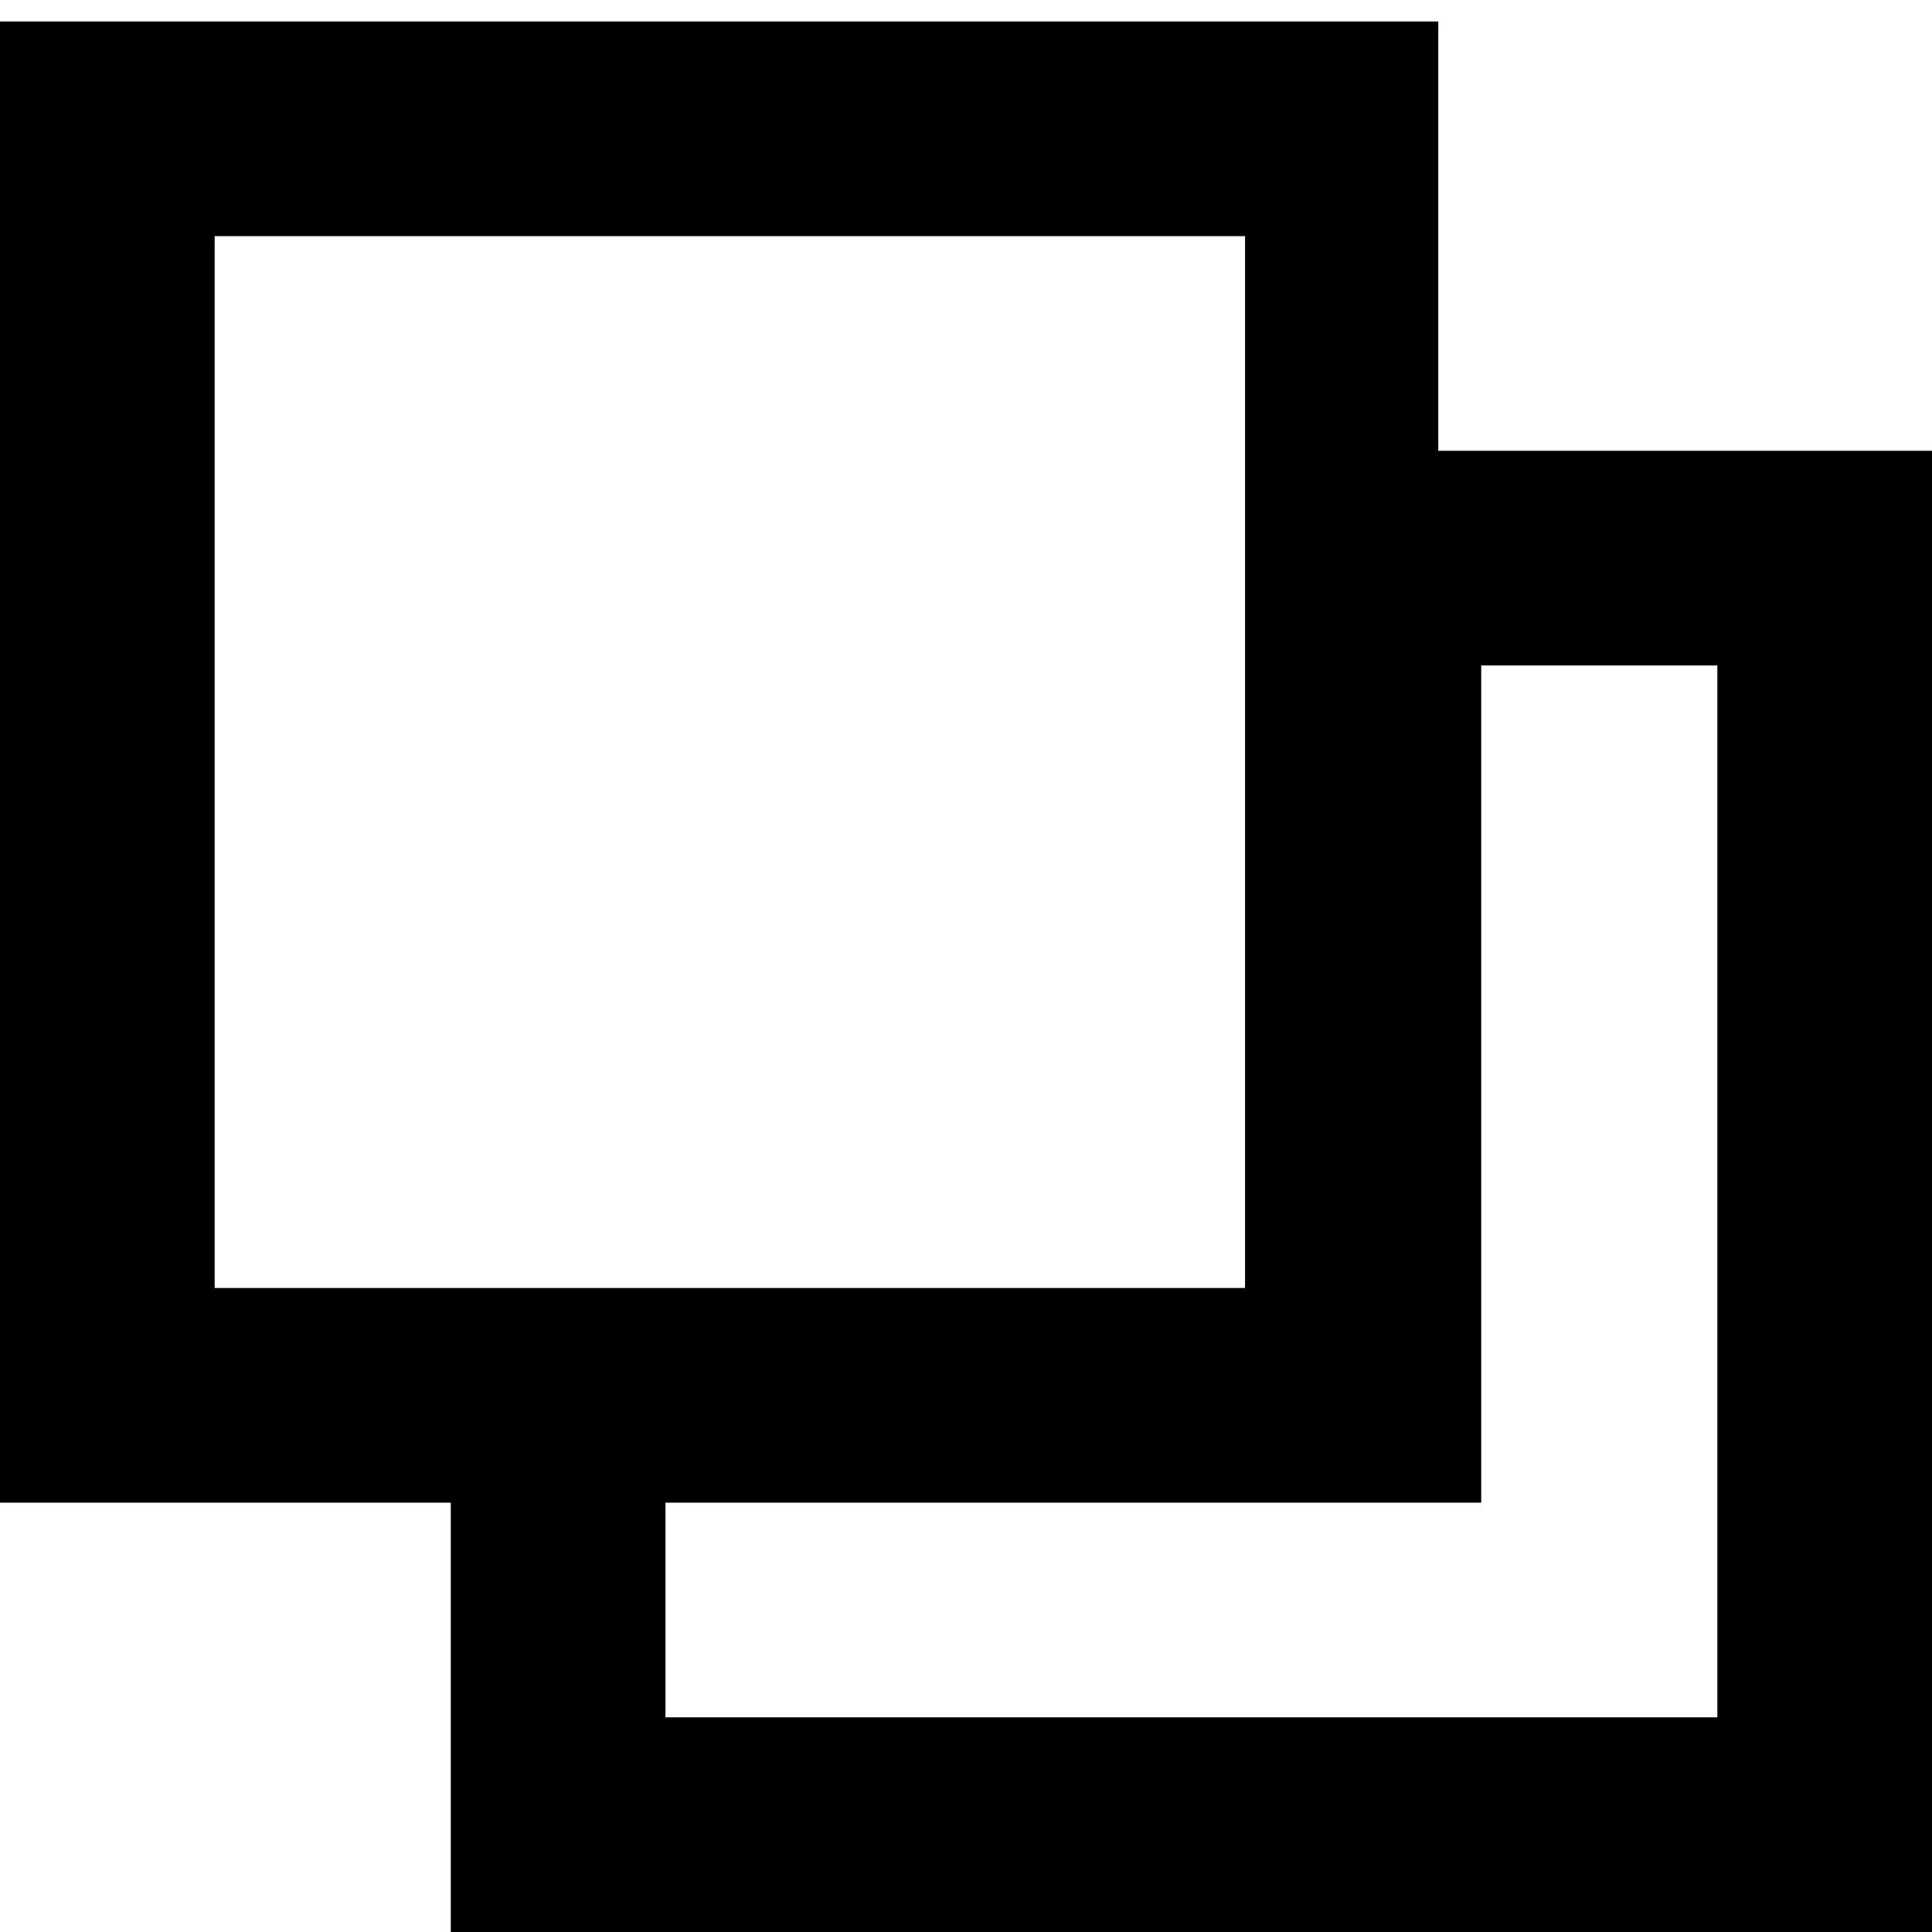
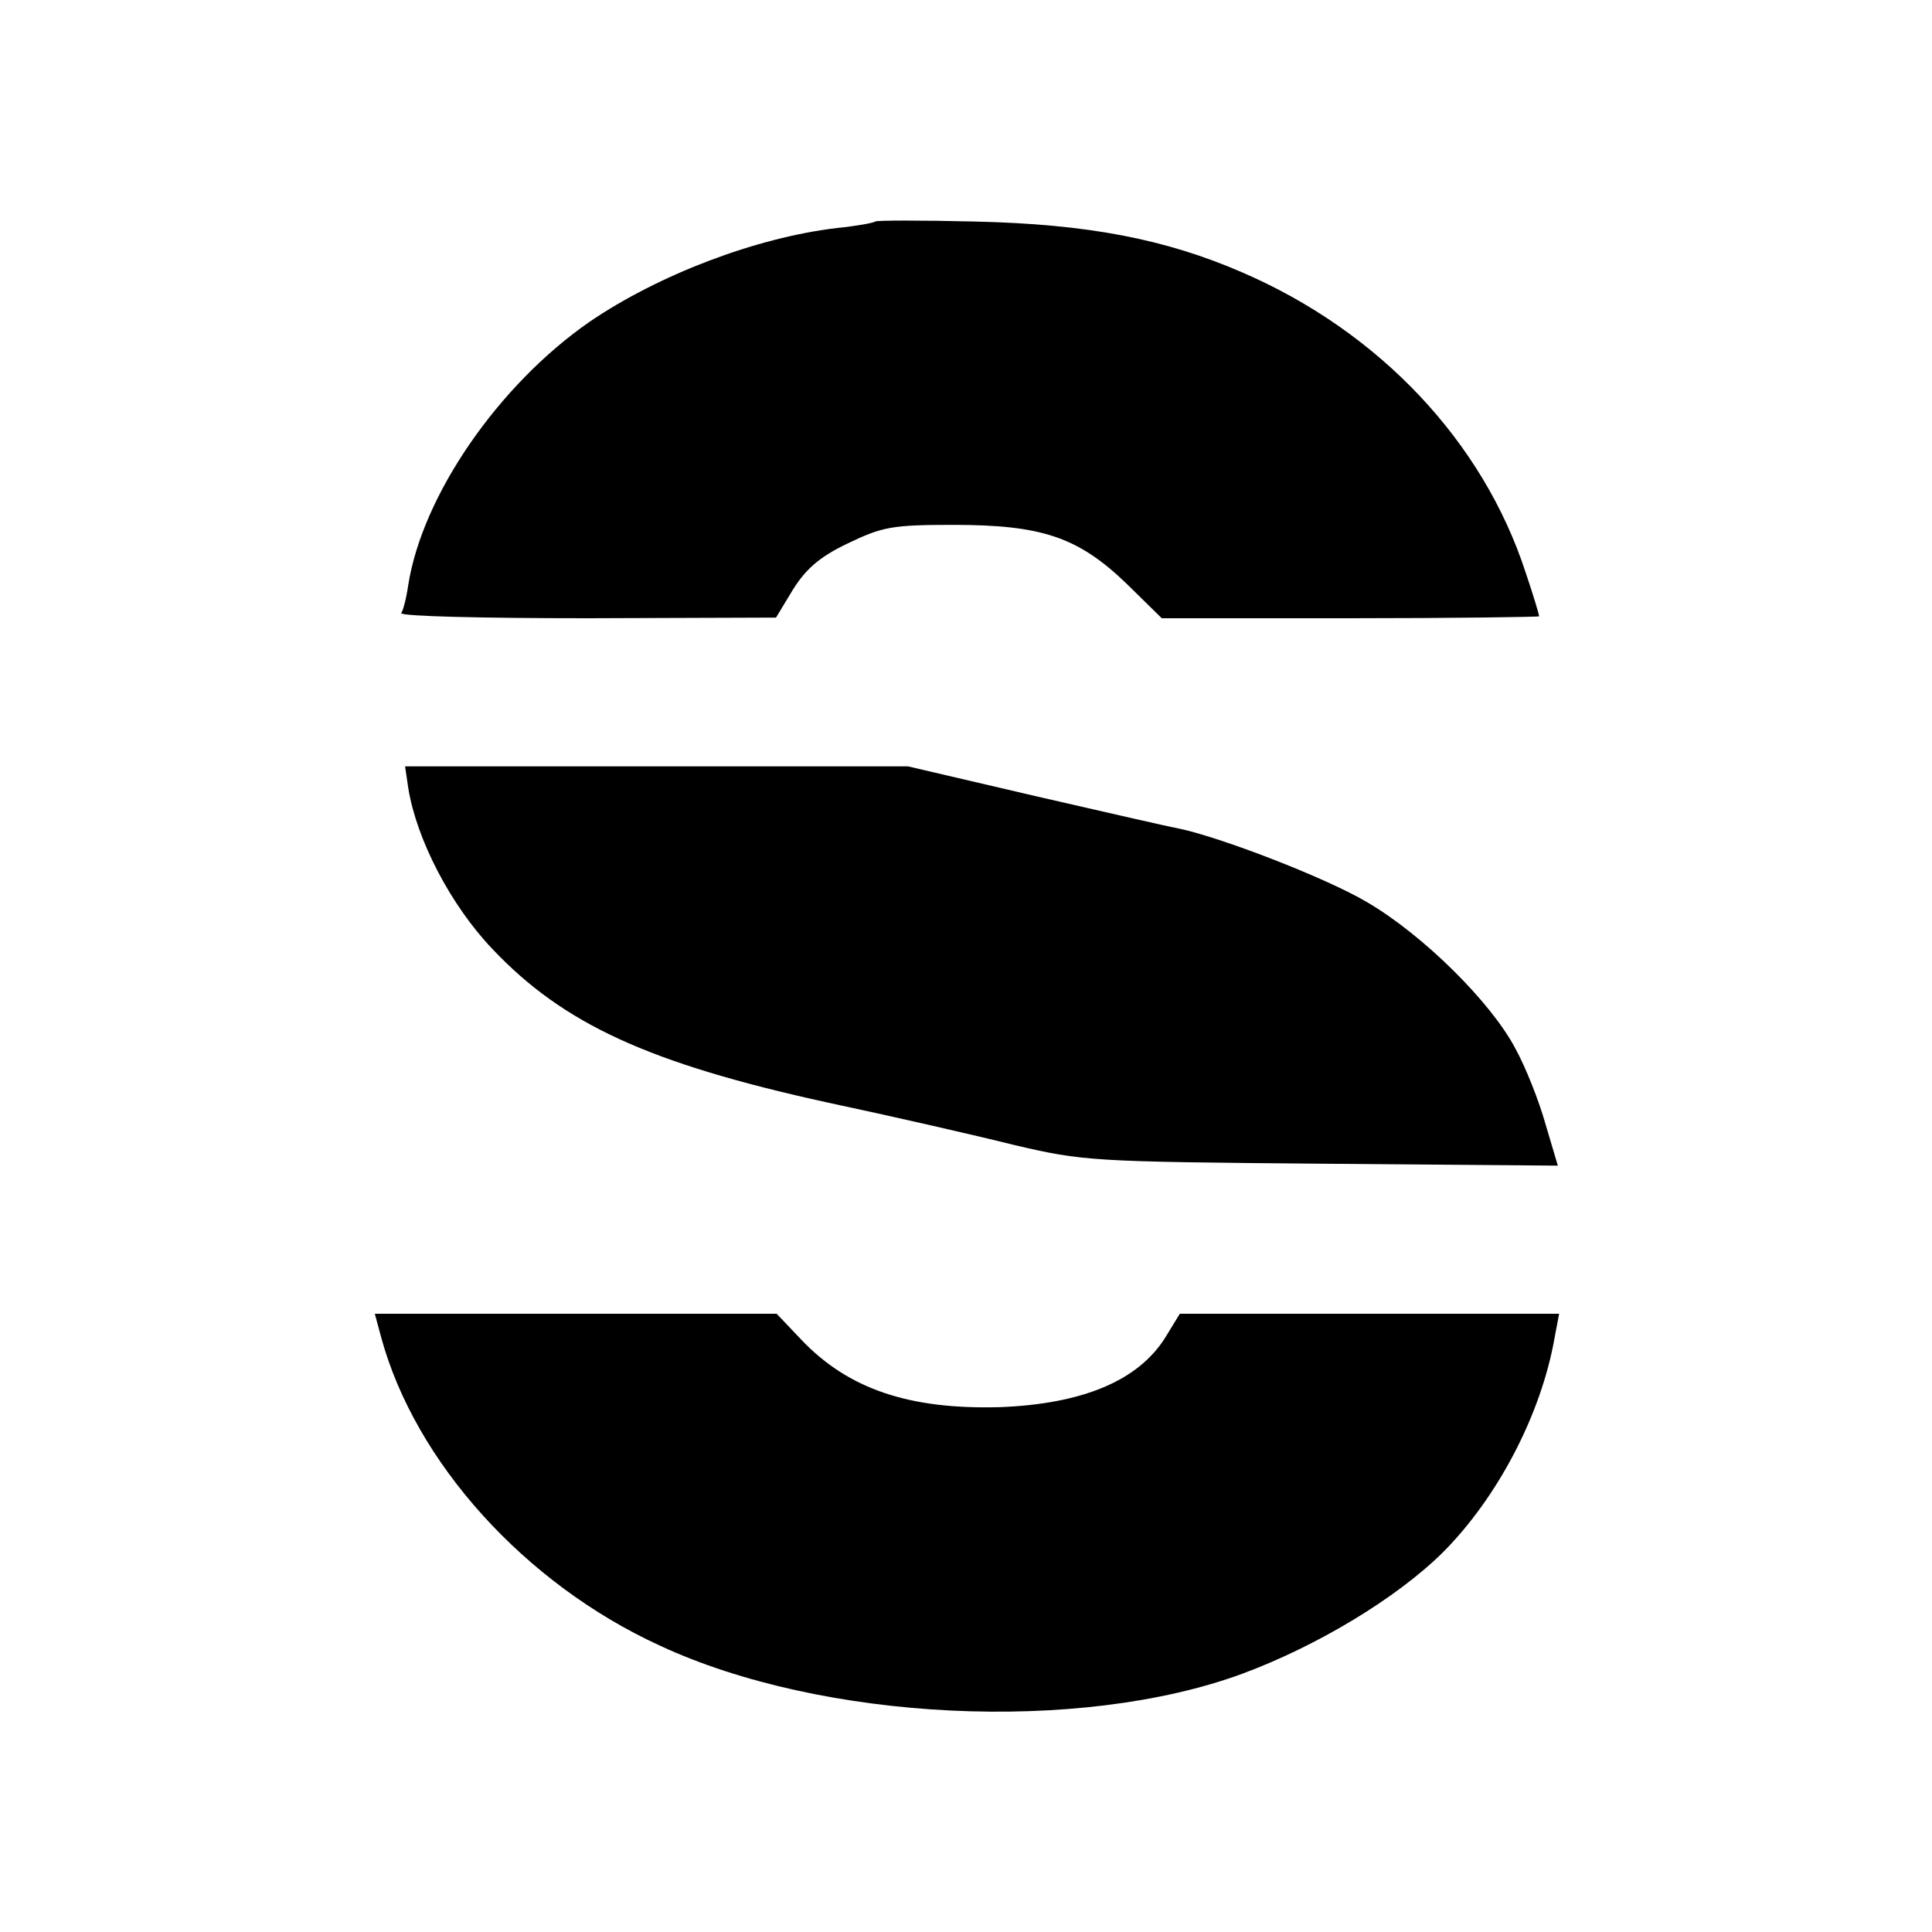
- <svg xmlns="http://www.w3.org/2000/svg" version="1.0" width="90pt" height="90pt" viewBox="0 0 90 90" preserveAspectRatio="xMidYMid meet">
-   <g transform="translate(0,90) scale(0.1,-0.1)" fill="#000000" stroke="none">
-     <path d="M0 545 l0 -345 105 0 105 0 0 -100 0 -100 345 0 345 0 0 345 0 345 -115 0 -115 0 0 100 0 100 -335 0 -335 0 0 -345z m580 0 l0 -245 -240 0 -240 0 0 245 0 245 240 0 240 0 0 -245z m220 -200 l0 -245 -245 0 -245 0 0 50 0 50 190 0 190 0 0 195 0 195 55 0 55 0 0 -245z" />
+ <svg xmlns="http://www.w3.org/2000/svg" version="1.0" width="300pt" height="300pt" viewBox="0 0 300 300" preserveAspectRatio="xMidYMid meet">
+   <g transform="translate(0,300) scale(0.1,-0.1)" fill="#000000" stroke="none">
+     <path d="M1359 2656 c-2 -2 -29 -7 -59 -10 -127 -15 -278 -73 -385 -146 -141 -98 -259 -269 -281 -408 -3 -21 -8 -40 -11 -44 -2 -5 128 -8 289 -8 l293 1 26 43 c20 32 41 51 85 72 54 26 69 29 164 29 138 0 194 -19 269 -91 l55 -54 293 0 c161 0 293 2 293 3 0 2 -9 33 -21 68 -66 203 -227 374 -440 466 -120 52 -240 75 -415 79 -83 2 -153 2 -155 0z" />
+     <path d="M634 1776 c13 -80 66 -182 131 -250 110 -116 242 -177 520 -238 99 -21 230 -51 290 -66 107 -25 120 -26 477 -29 l367 -3 -19 64 c-10 36 -31 89 -47 118 -38 72 -143 176 -230 227 -64 38 -230 102 -295 115 -12 2 -112 25 -221 50 l-197 46 -391 0 -390 0 5 -34z" />
+     <path d="M592 923 c53 -194 223 -382 432 -478 253 -118 652 -137 905 -44 116 43 239 117 311 188 85 85 153 214 174 334 l7 37 -295 0 -294 0 -22 -36 c-42 -68 -129 -104 -257 -109 -141 -4 -236 28 -309 105 l-38 40 -312 0 -312 0 10 -37z" />
  </g>
</svg>
